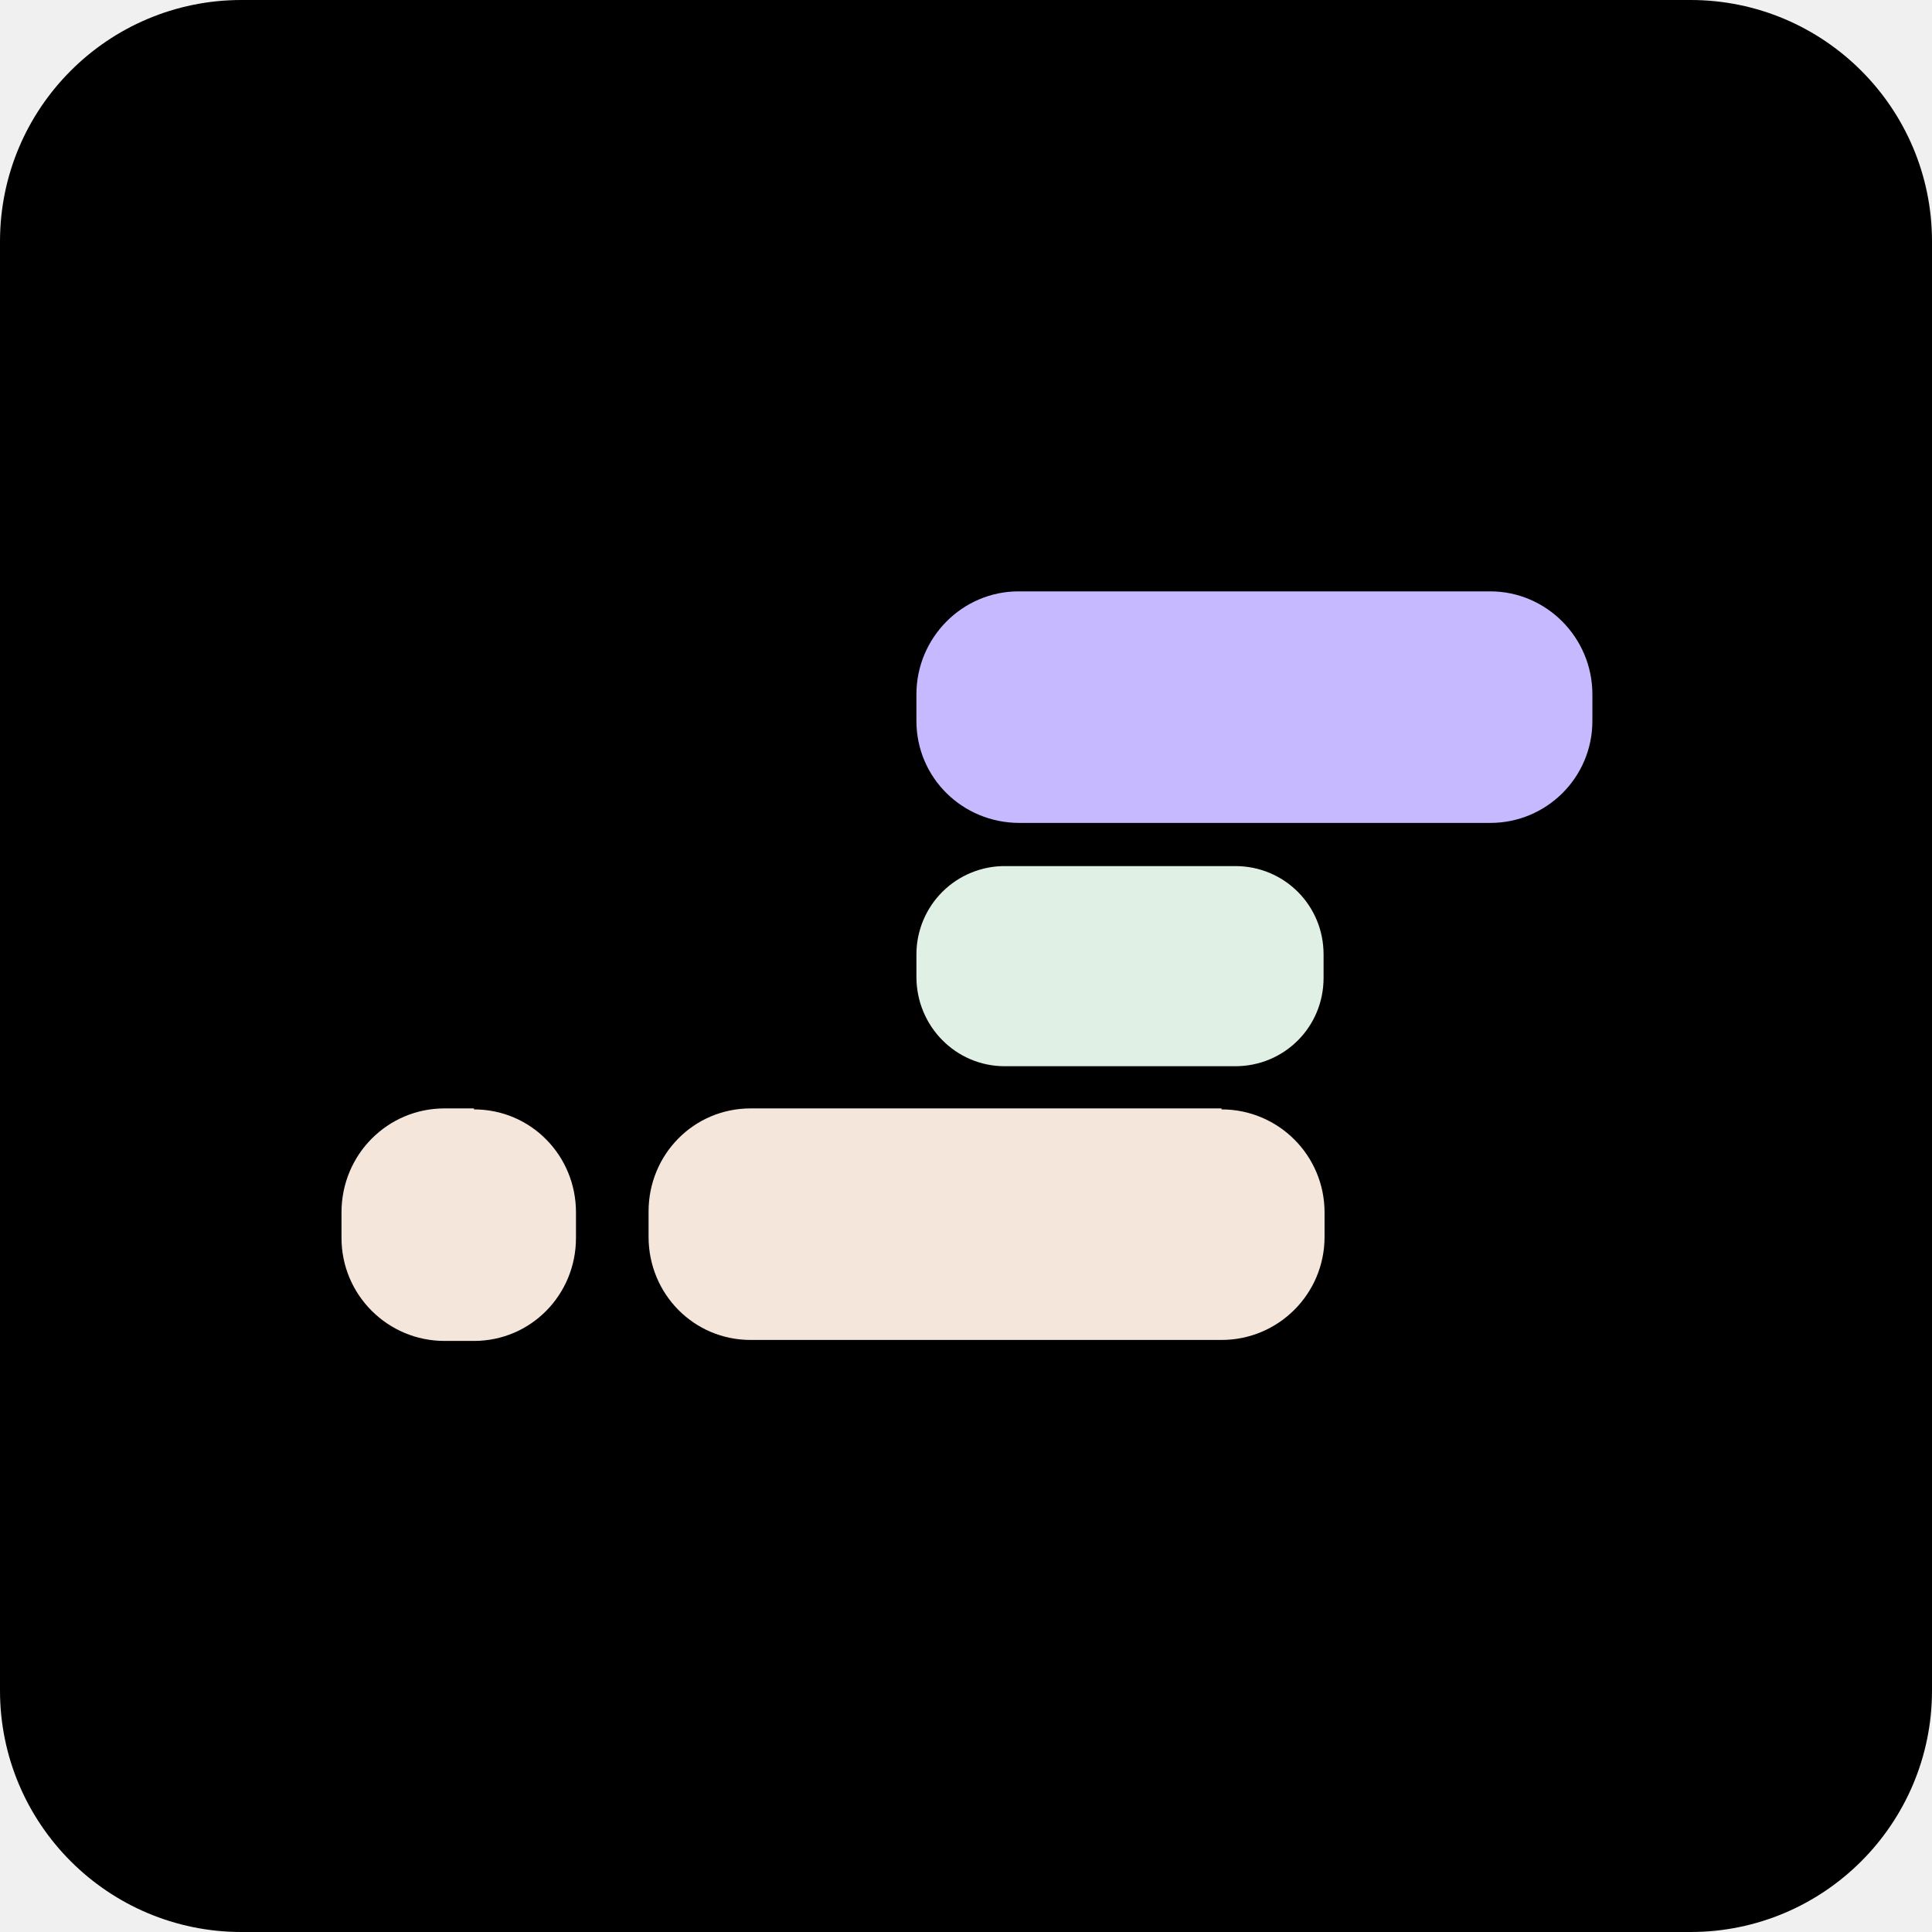
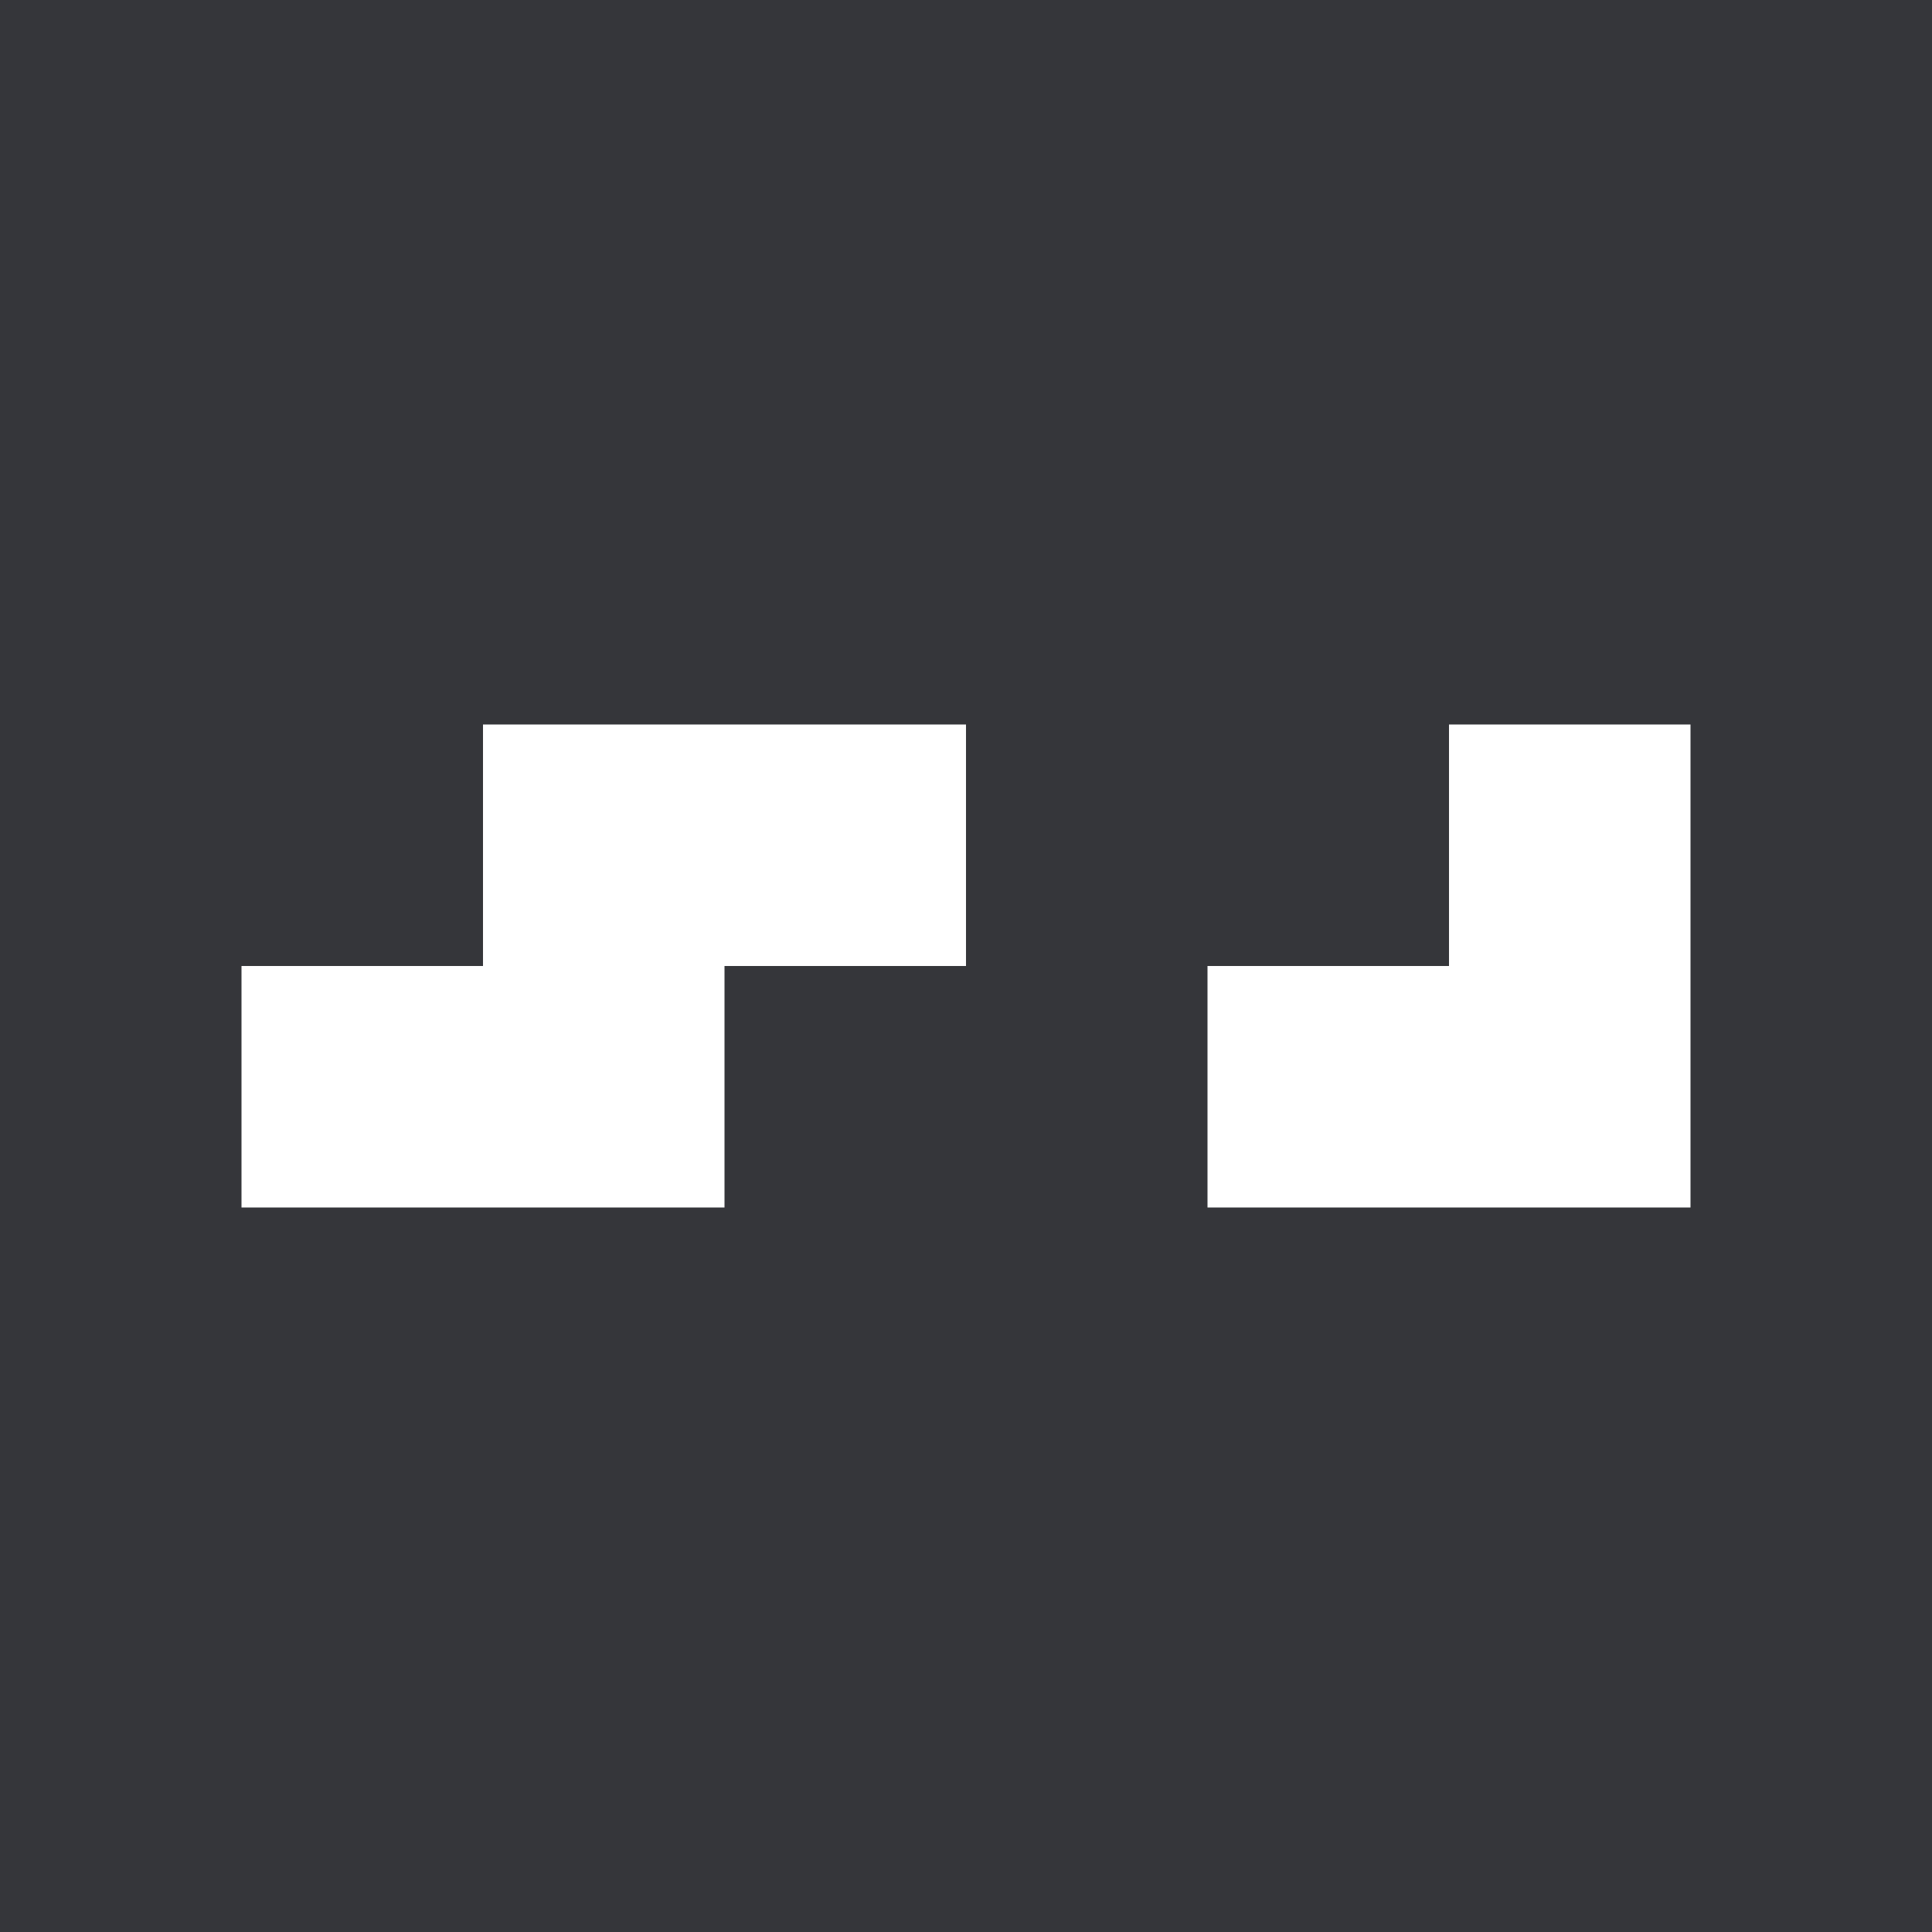
- <svg xmlns="http://www.w3.org/2000/svg" width="512" height="512" viewBox="0 0 512 512" fill="none">
-   <rect width="512" height="512" rx="64" fill="#000000" />
-   <g transform="translate(90.5 76.9) scale(2.6)">
-     <path d="M117 30.7H69c-5.7 0-10.4 4.7-10.4 10.5v2.7c0 5.8 4.7 10.4 10.5 10.4h48c5.7 0 10.4-4.6 10.4-10.4v-2.7c0-5.8-4.7-10.5-10.4-10.5z" fill="#c7b9ff" />
-     <path d="M91.1 58.7H67.7a9 9 0 00-9.1 9V70c0 5 4 9.1 9 9.1h23.5c5 0 9-4 9-9v-2.4c0-5-4-9-9-9z" fill="#e1f0e5" />
-     <path d="M89.7 83.4h-48c-5.8 0-10.4 4.7-10.4 10.5v2.6c0 5.8 4.6 10.5 10.4 10.5h48c5.8 0 10.5-4.7 10.5-10.5V94c0-5.8-4.7-10.5-10.5-10.5z" fill="#f5e6db" />
-     <path d="M13.5 83.4h-3C4.7 83.4 0 88.1 0 94v2.6c0 5.8 4.7 10.5 10.5 10.5h3c5.8 0 10.4-4.7 10.4-10.5V94c0-5.8-4.6-10.5-10.4-10.5z" fill="#f5e6db" />
-   </g>
+ <svg xmlns="http://www.w3.org/2000/svg" viewBox="0 0 1024 1024" fill="none" preserveAspectRatio="xMidYMid meet" version="1.2" baseProfile="tiny-ps" xml:space="preserve">
+   <rect width="1024" height="1024" fill="#35363A" />
+   <path d="M512 384L256 384V512H128L128 640H384V512H512V384Z" fill="white" />
+   <path d="M896 384L768 384V512H640V640H896V384Z" fill="white" />
</svg>
